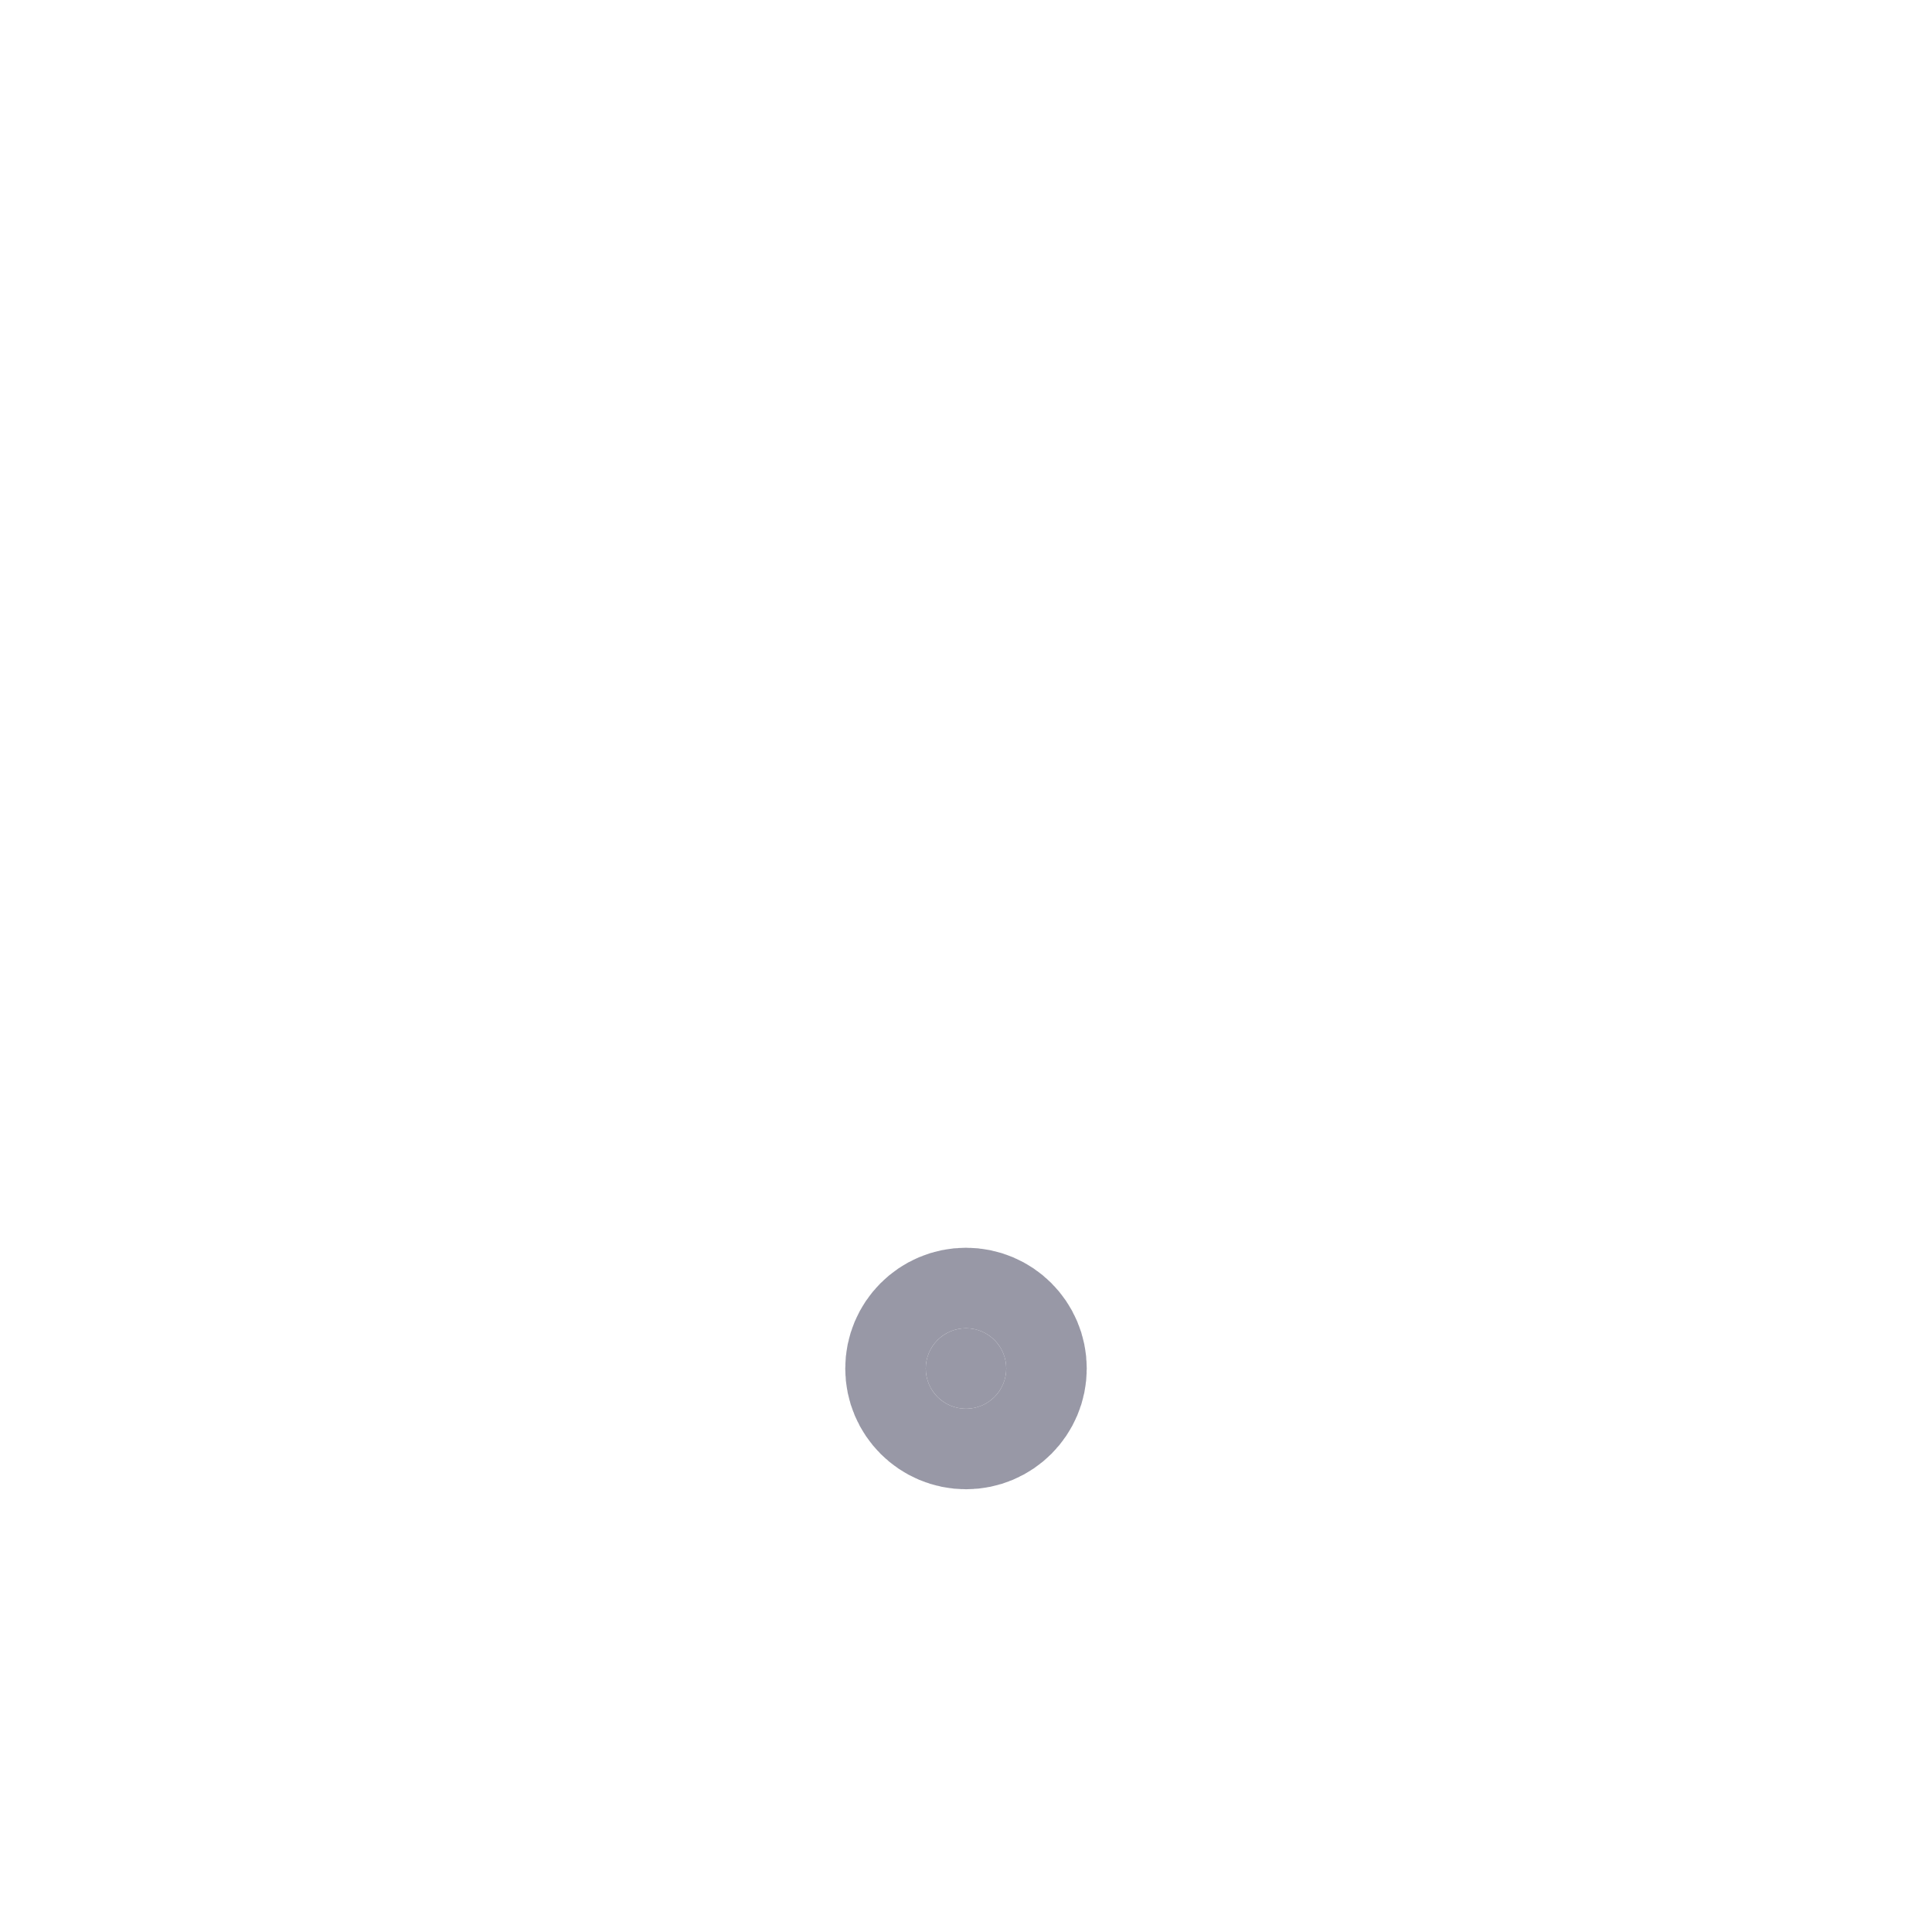
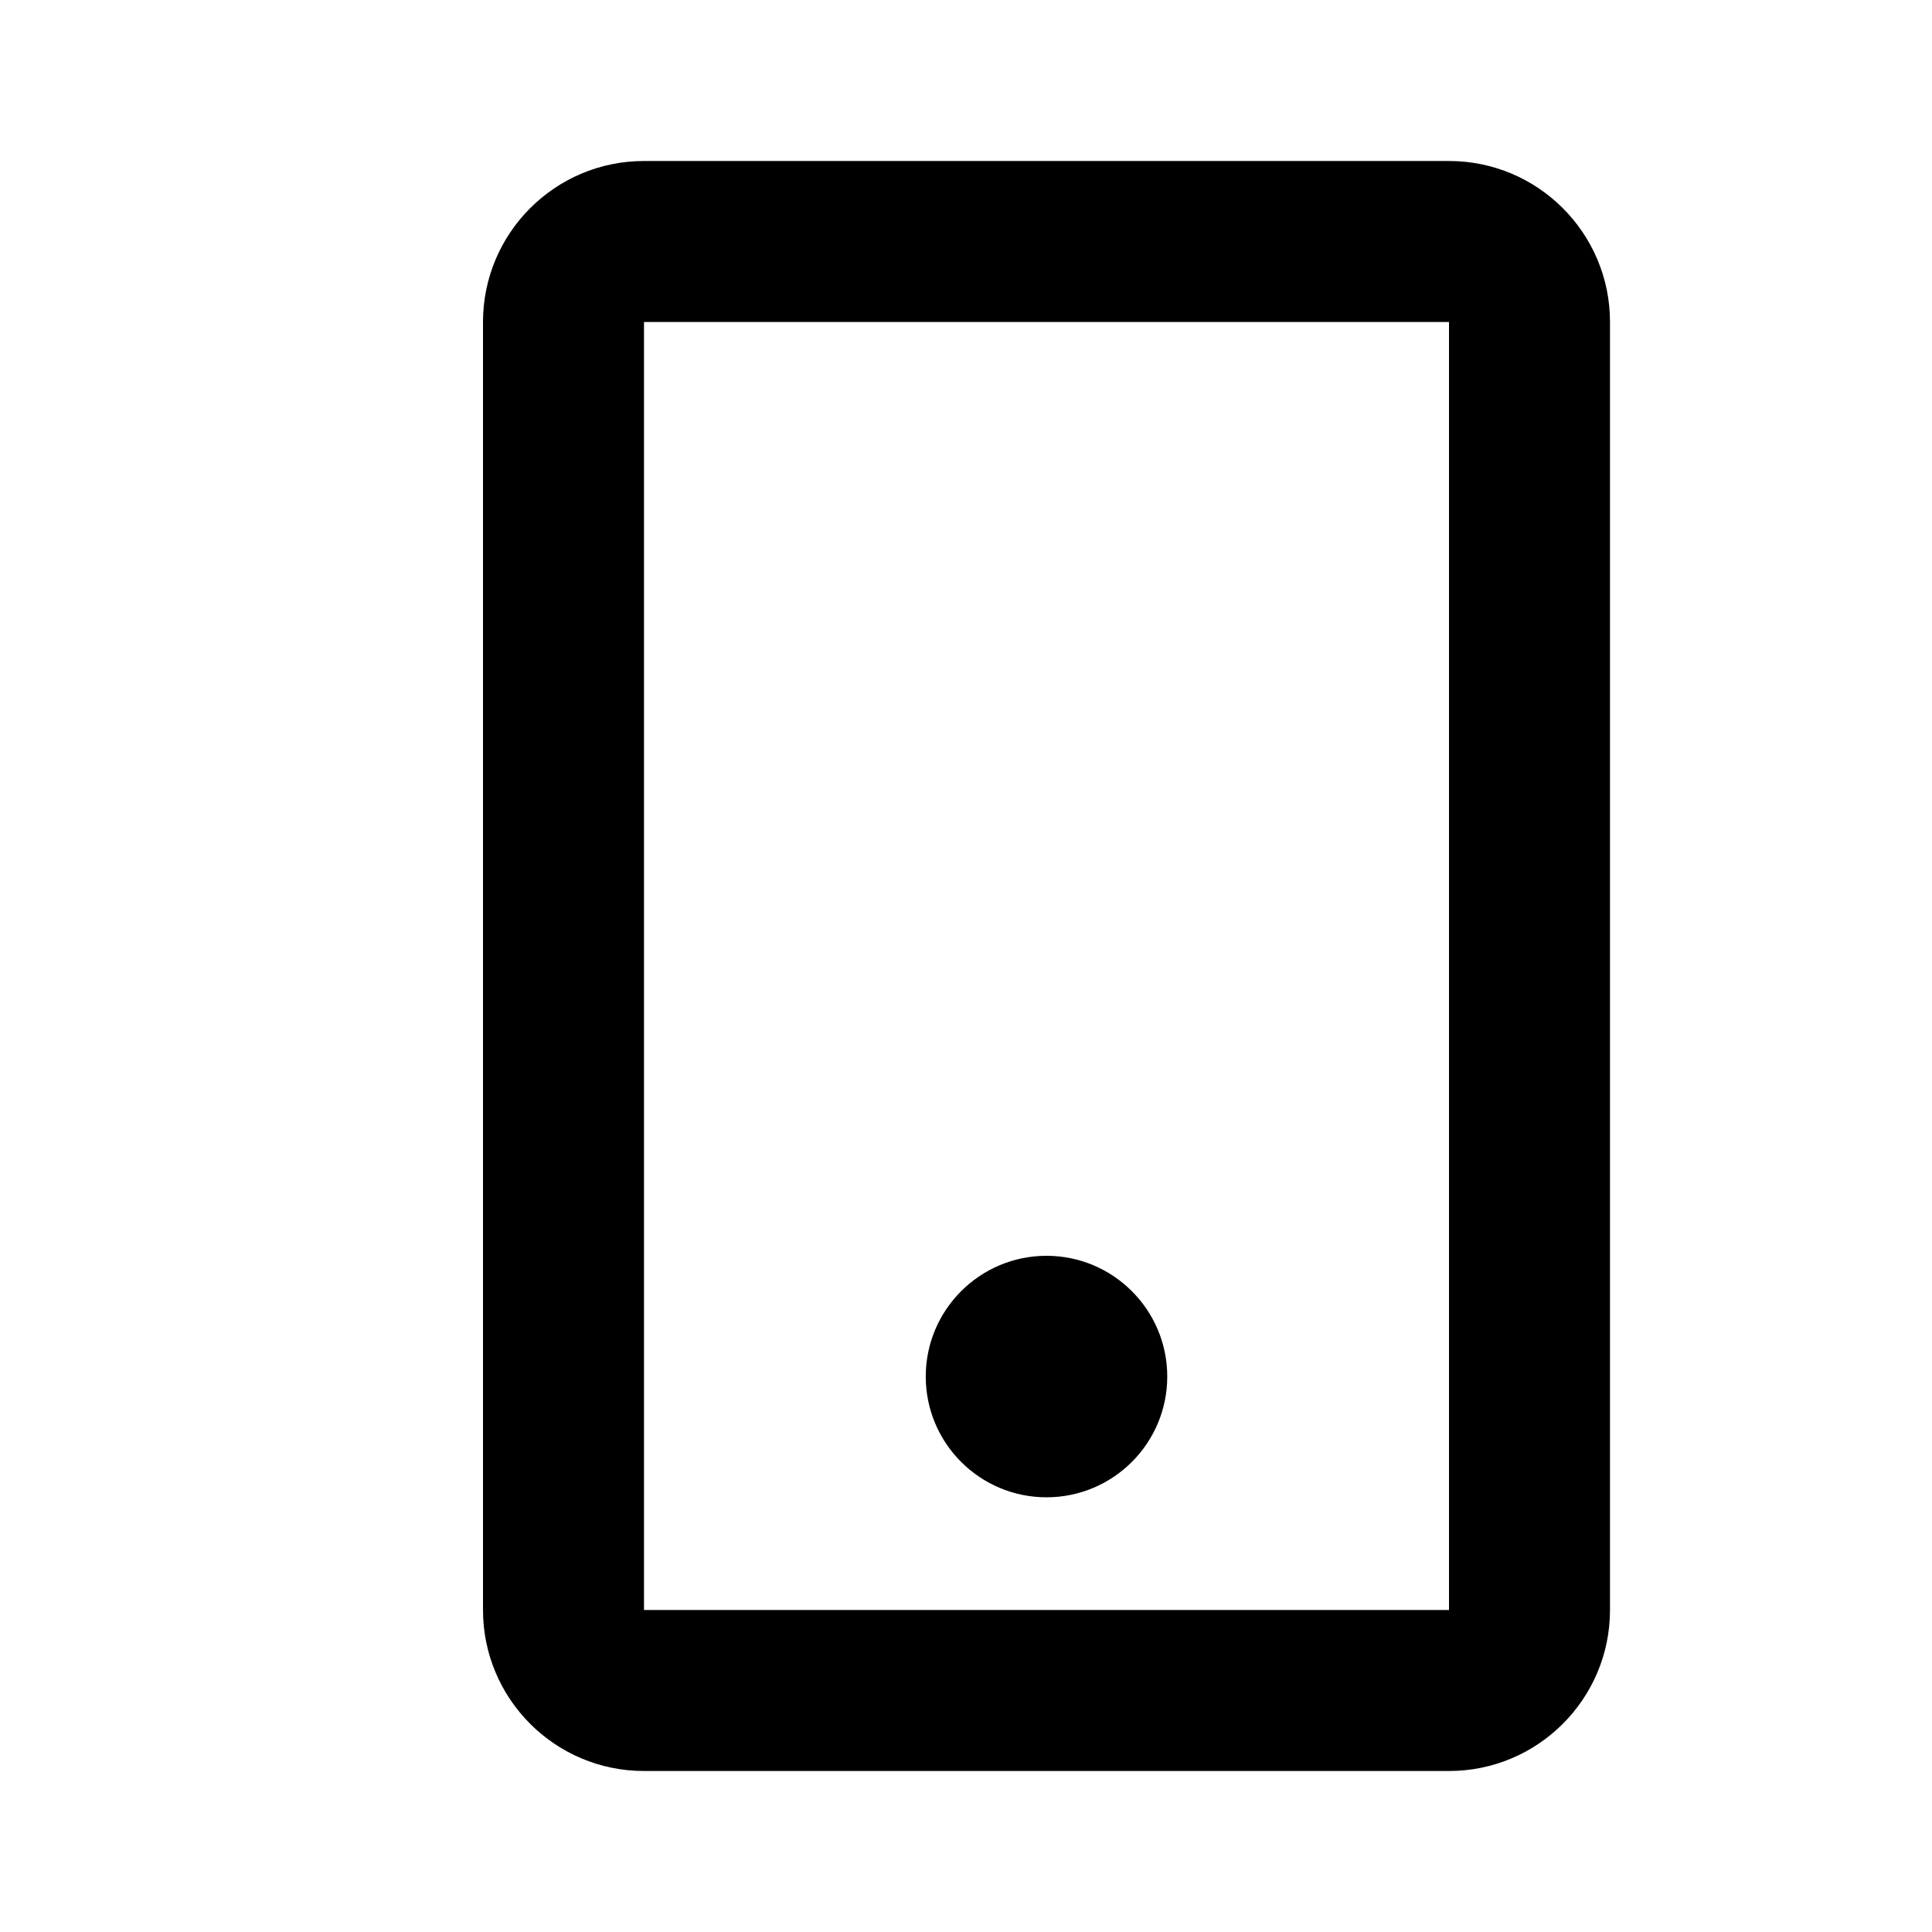
- <svg xmlns="http://www.w3.org/2000/svg" width="12" height="12" viewBox="0 0 12 12" fill="none">
-   <path d="M6.25 8.5C6.25 8.638 6.138 8.75 6 8.75C5.862 8.75 5.75 8.638 5.75 8.5C5.75 8.362 5.862 8.25 6 8.25C6.138 8.25 6.25 8.362 6.25 8.5Z" fill="#9898A6" stroke="#9898A6" />
+ <svg xmlns="http://www.w3.org/2000/svg" width="12" height="12" viewBox="0 0 12 12">
+   <path fill-rule="evenodd" clip-rule="evenodd" d="M3 2C3 1.448 3.448 1 4 1H9C9.552 1 10 1.448 10 2V10C10 10.552 9.552 11 9 11H4C3.448 11 3 10.552 3 10V2ZM4 2H9V10H4V2ZM6.5 9.3C6.914 9.3 7.25 8.964 7.25 8.55C7.25 8.136 6.914 7.8 6.5 7.8C6.086 7.8 5.75 8.136 5.75 8.55C5.75 8.964 6.086 9.3 6.5 9.3Z" />
</svg>
